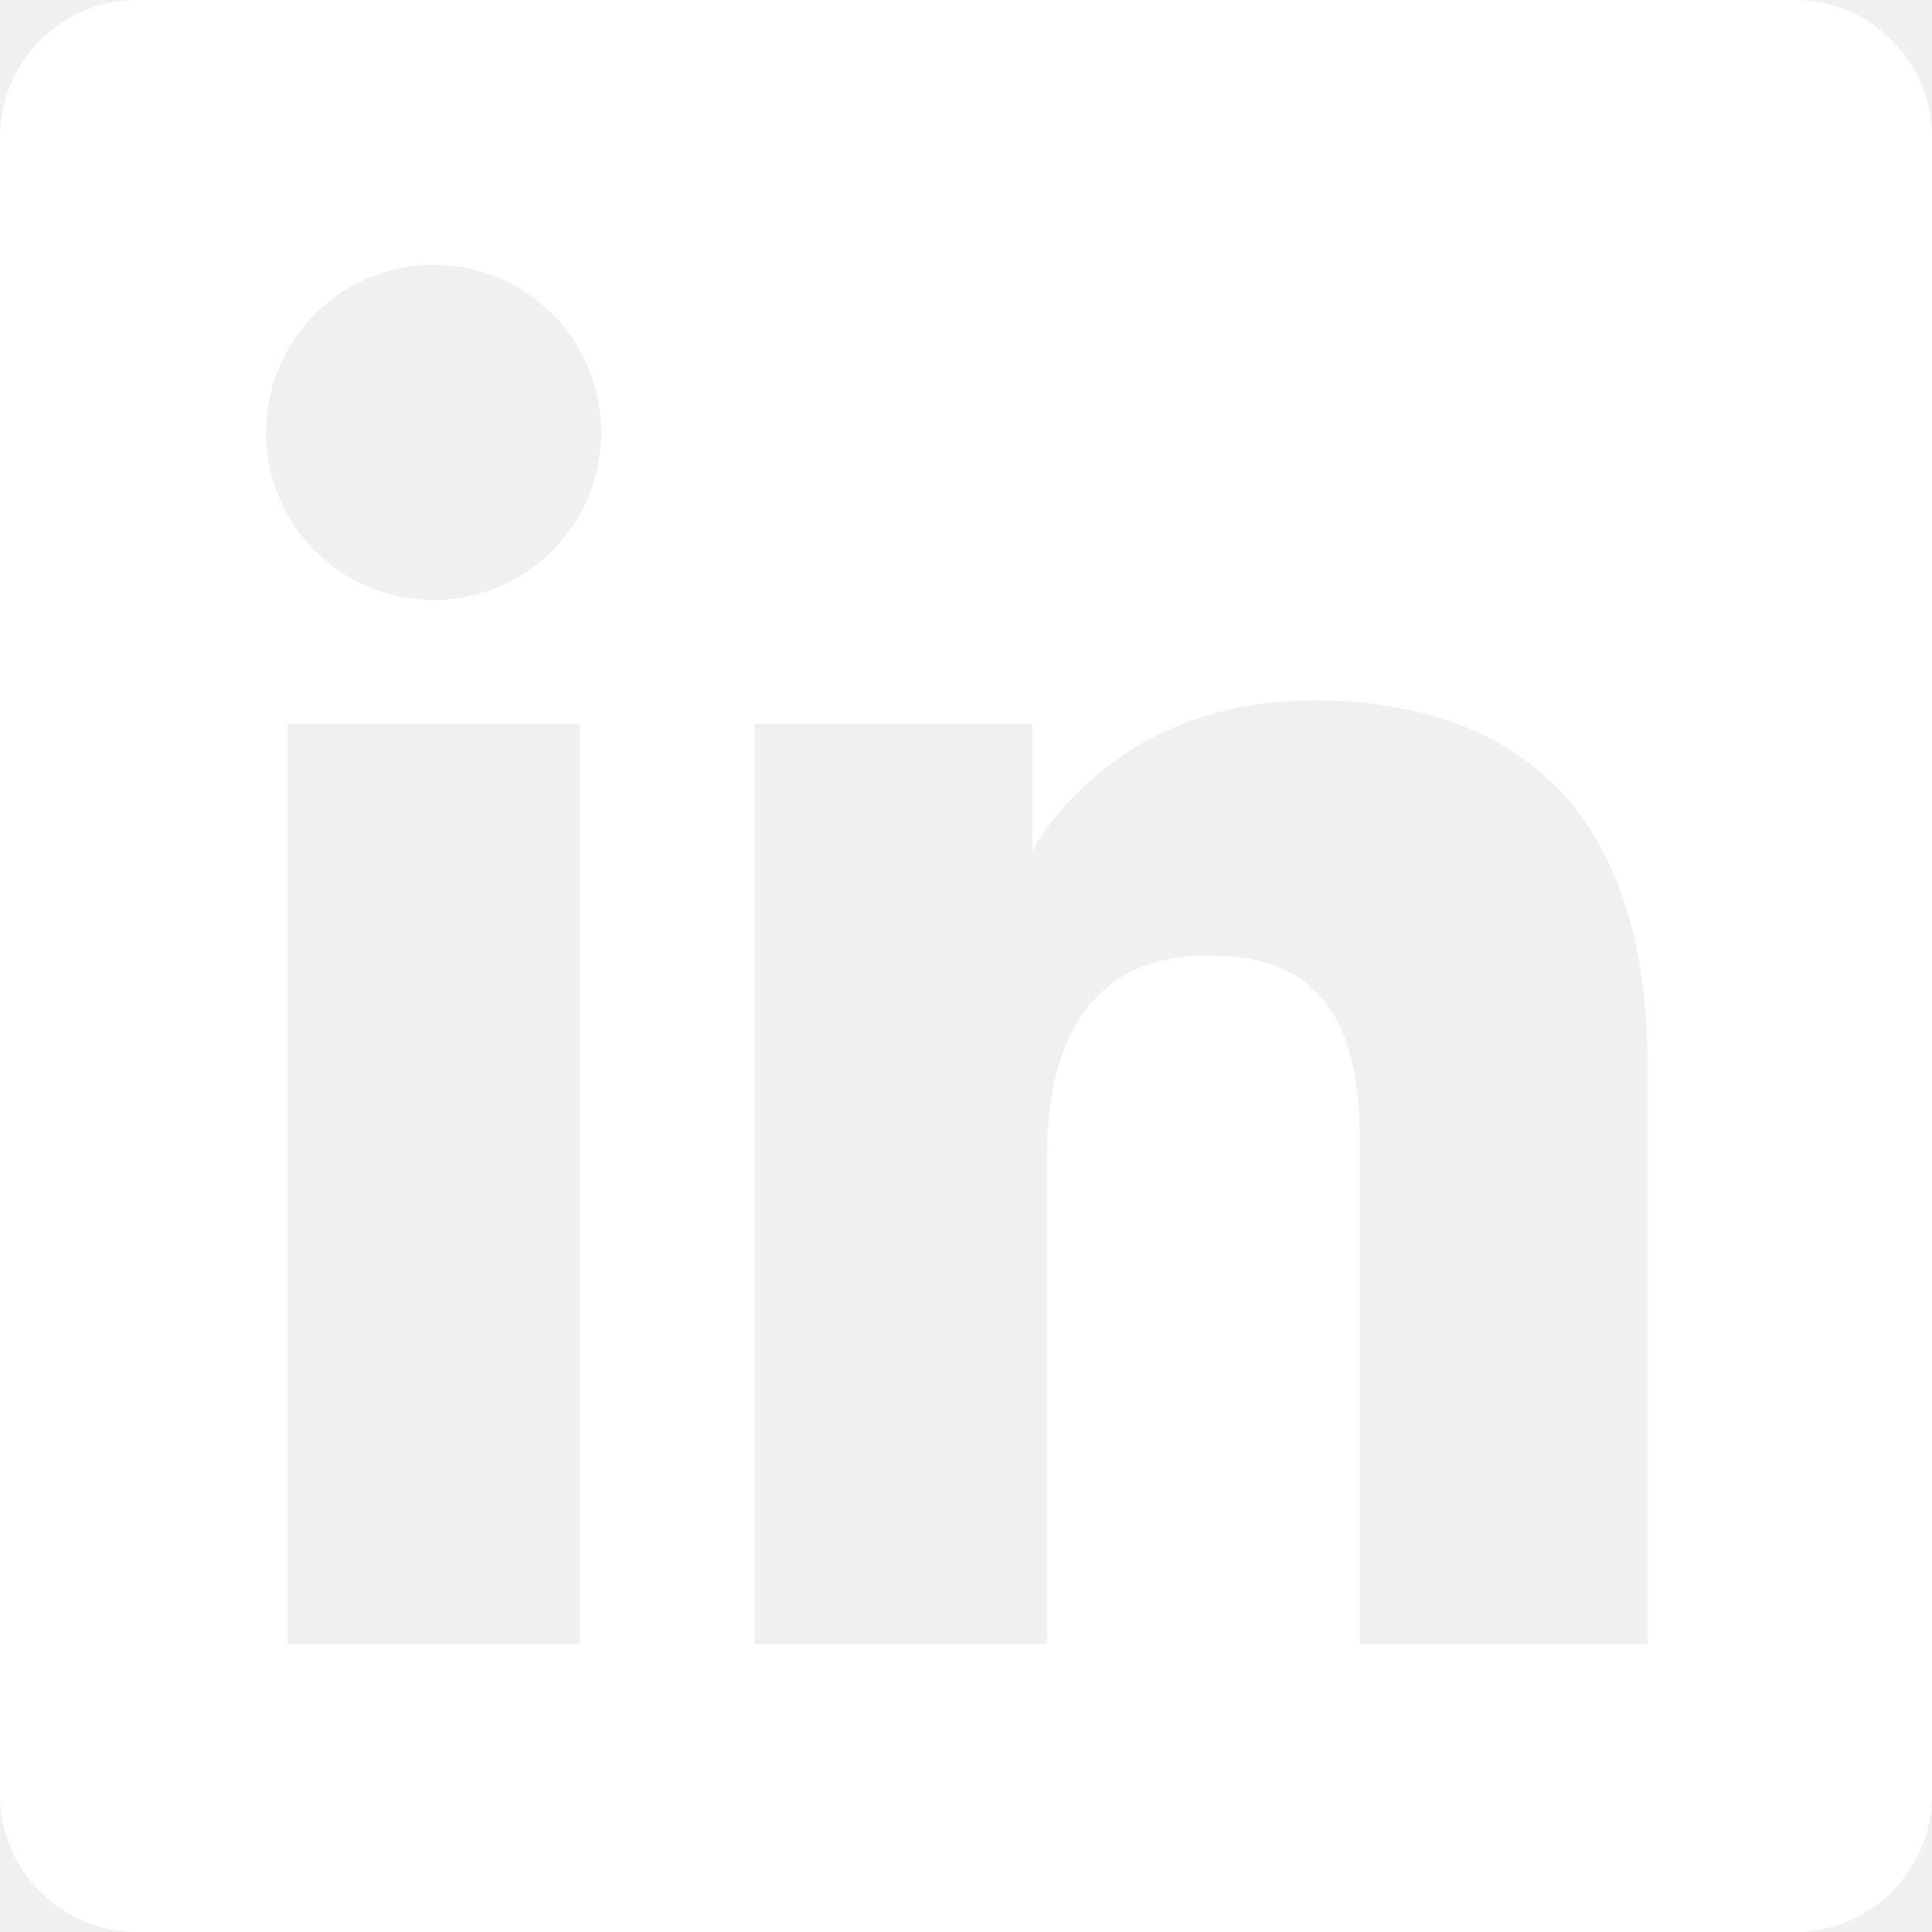
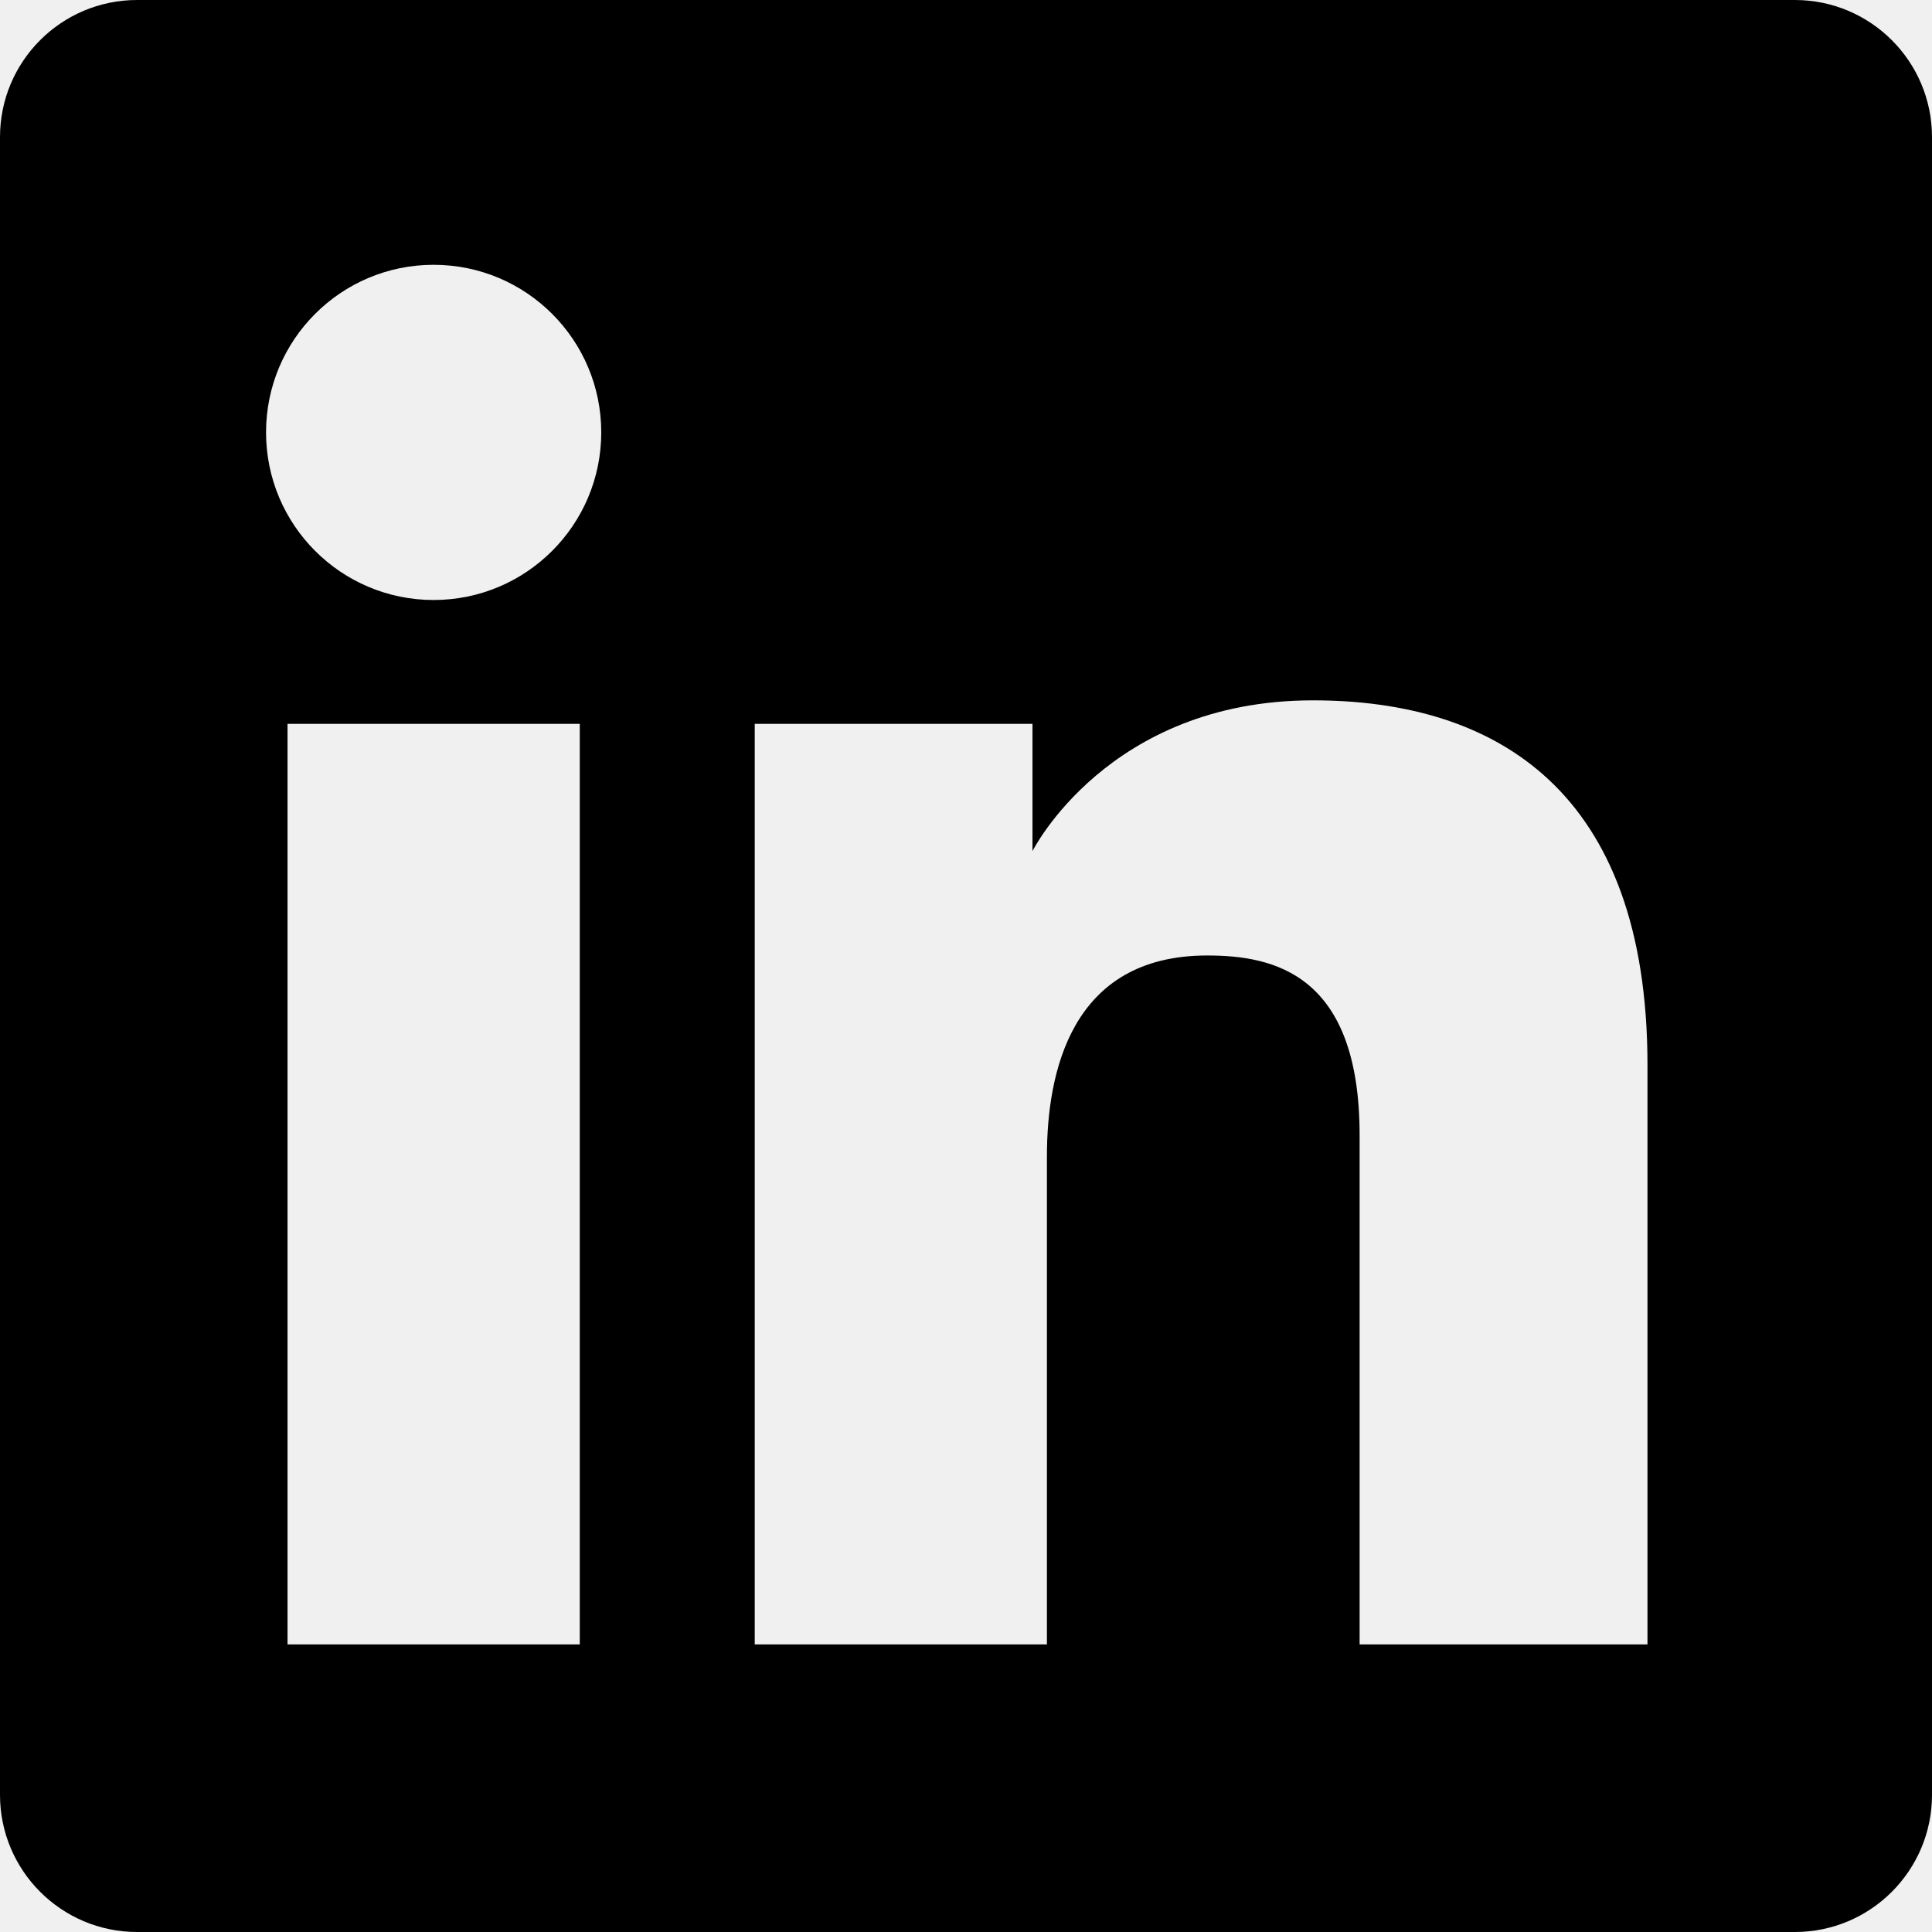
- <svg xmlns="http://www.w3.org/2000/svg" viewBox="0 0 34 34" fill="none">
-   <path fill-rule="evenodd" clip-rule="evenodd" d="M2.413 0C1.08 0 0 1.08 0 2.413V31.587C0 32.919 1.08 34 2.413 34H31.587C32.919 34 34 32.919 34 31.587V2.413C34 1.08 32.919 0 31.587 0H2.413ZM7.631 10.559C9.26 10.559 10.581 9.238 10.581 7.609C10.581 5.98 9.26 4.66 7.631 4.66C6.002 4.66 4.682 5.98 4.682 7.609C4.682 9.238 6.002 10.559 7.631 10.559ZM13.282 12.739H18.17V14.978C18.17 14.978 19.497 12.325 23.106 12.325C26.326 12.325 28.993 13.911 28.993 18.745V28.939H23.927V19.98C23.927 17.129 22.405 16.815 21.244 16.815C18.837 16.815 18.424 18.892 18.424 20.352V28.939H13.282V12.739ZM10.203 12.739H5.06V28.939H10.203V12.739Z" fill="white" />
+ <svg xmlns="http://www.w3.org/2000/svg" viewBox="0 0 34 34">
+   <path fill-rule="evenodd" clip-rule="evenodd" d="M2.413 0C1.08 0 0 1.08 0 2.413V31.587C0 32.919 1.08 34 2.413 34H31.587C32.919 34 34 32.919 34 31.587V2.413C34 1.08 32.919 0 31.587 0H2.413ZM7.631 10.559C9.26 10.559 10.581 9.238 10.581 7.609C10.581 5.98 9.26 4.66 7.631 4.66C6.002 4.66 4.682 5.98 4.682 7.609C4.682 9.238 6.002 10.559 7.631 10.559ZM13.282 12.739H18.17V14.978C18.17 14.978 19.497 12.325 23.106 12.325C26.326 12.325 28.993 13.911 28.993 18.745V28.939H23.927V19.98C23.927 17.129 22.405 16.815 21.244 16.815C18.837 16.815 18.424 18.892 18.424 20.352V28.939H13.282V12.739ZM10.203 12.739H5.06V28.939H10.203V12.739Z" />
</svg>
